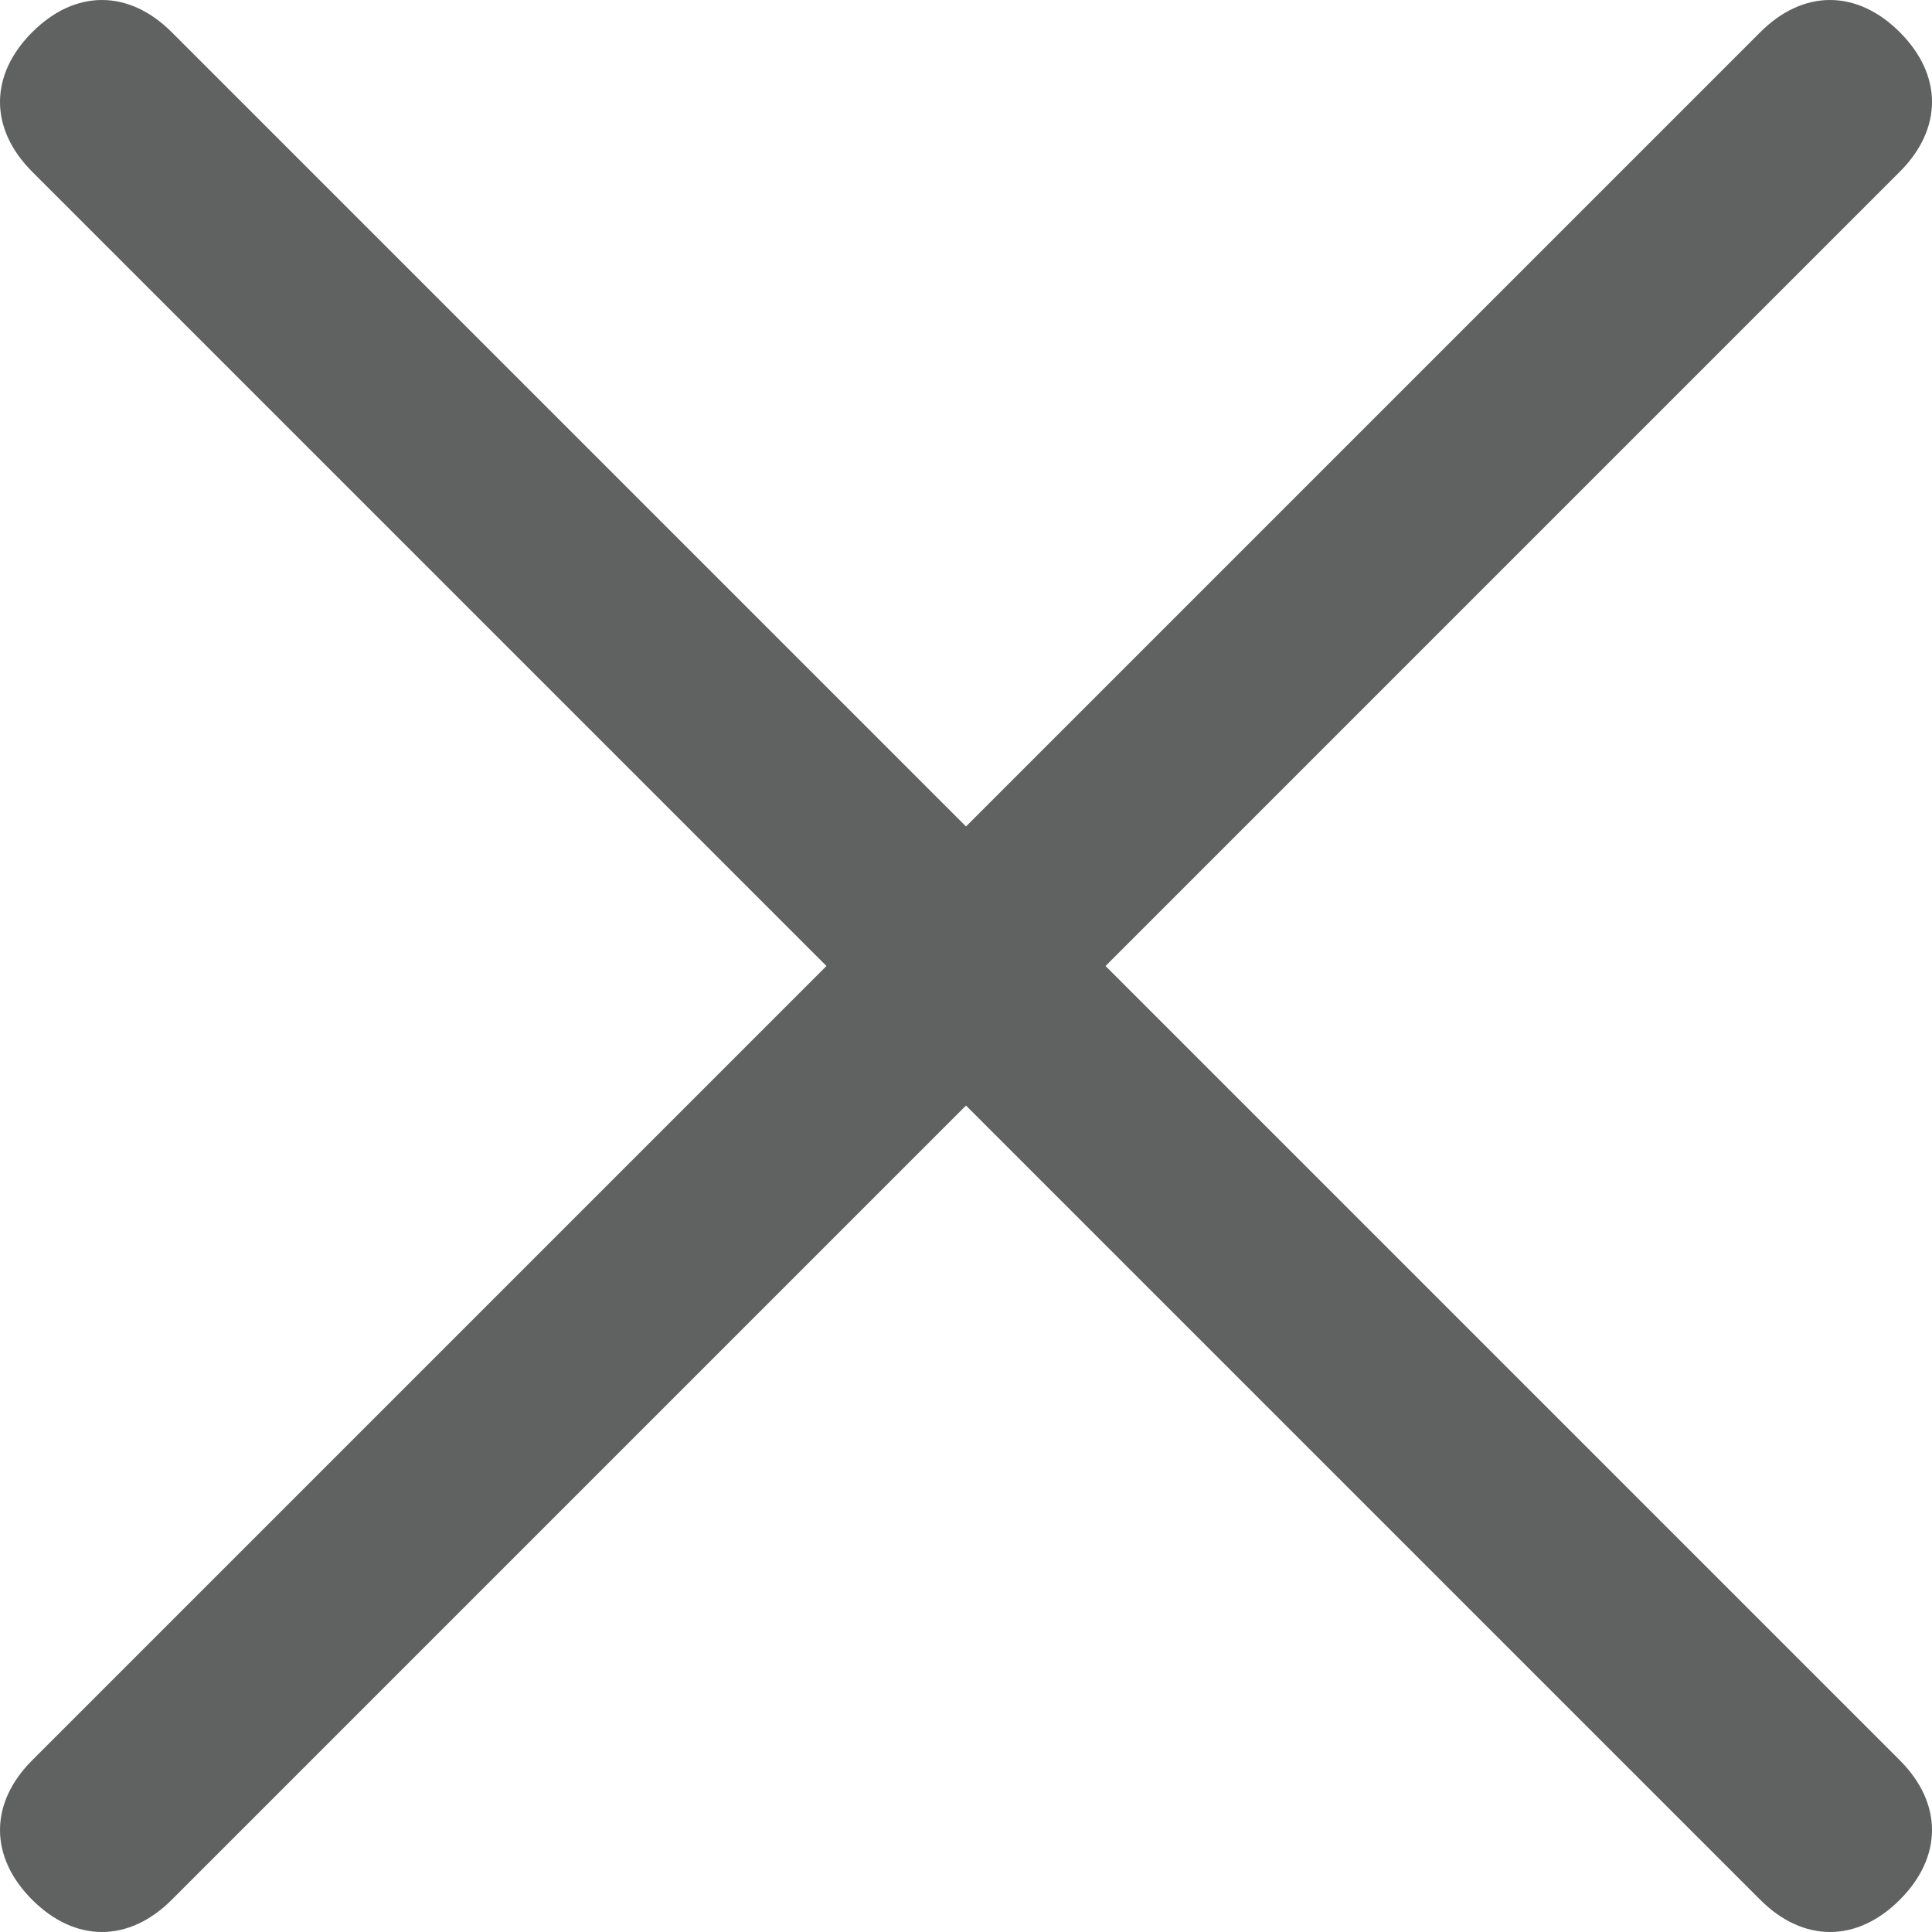
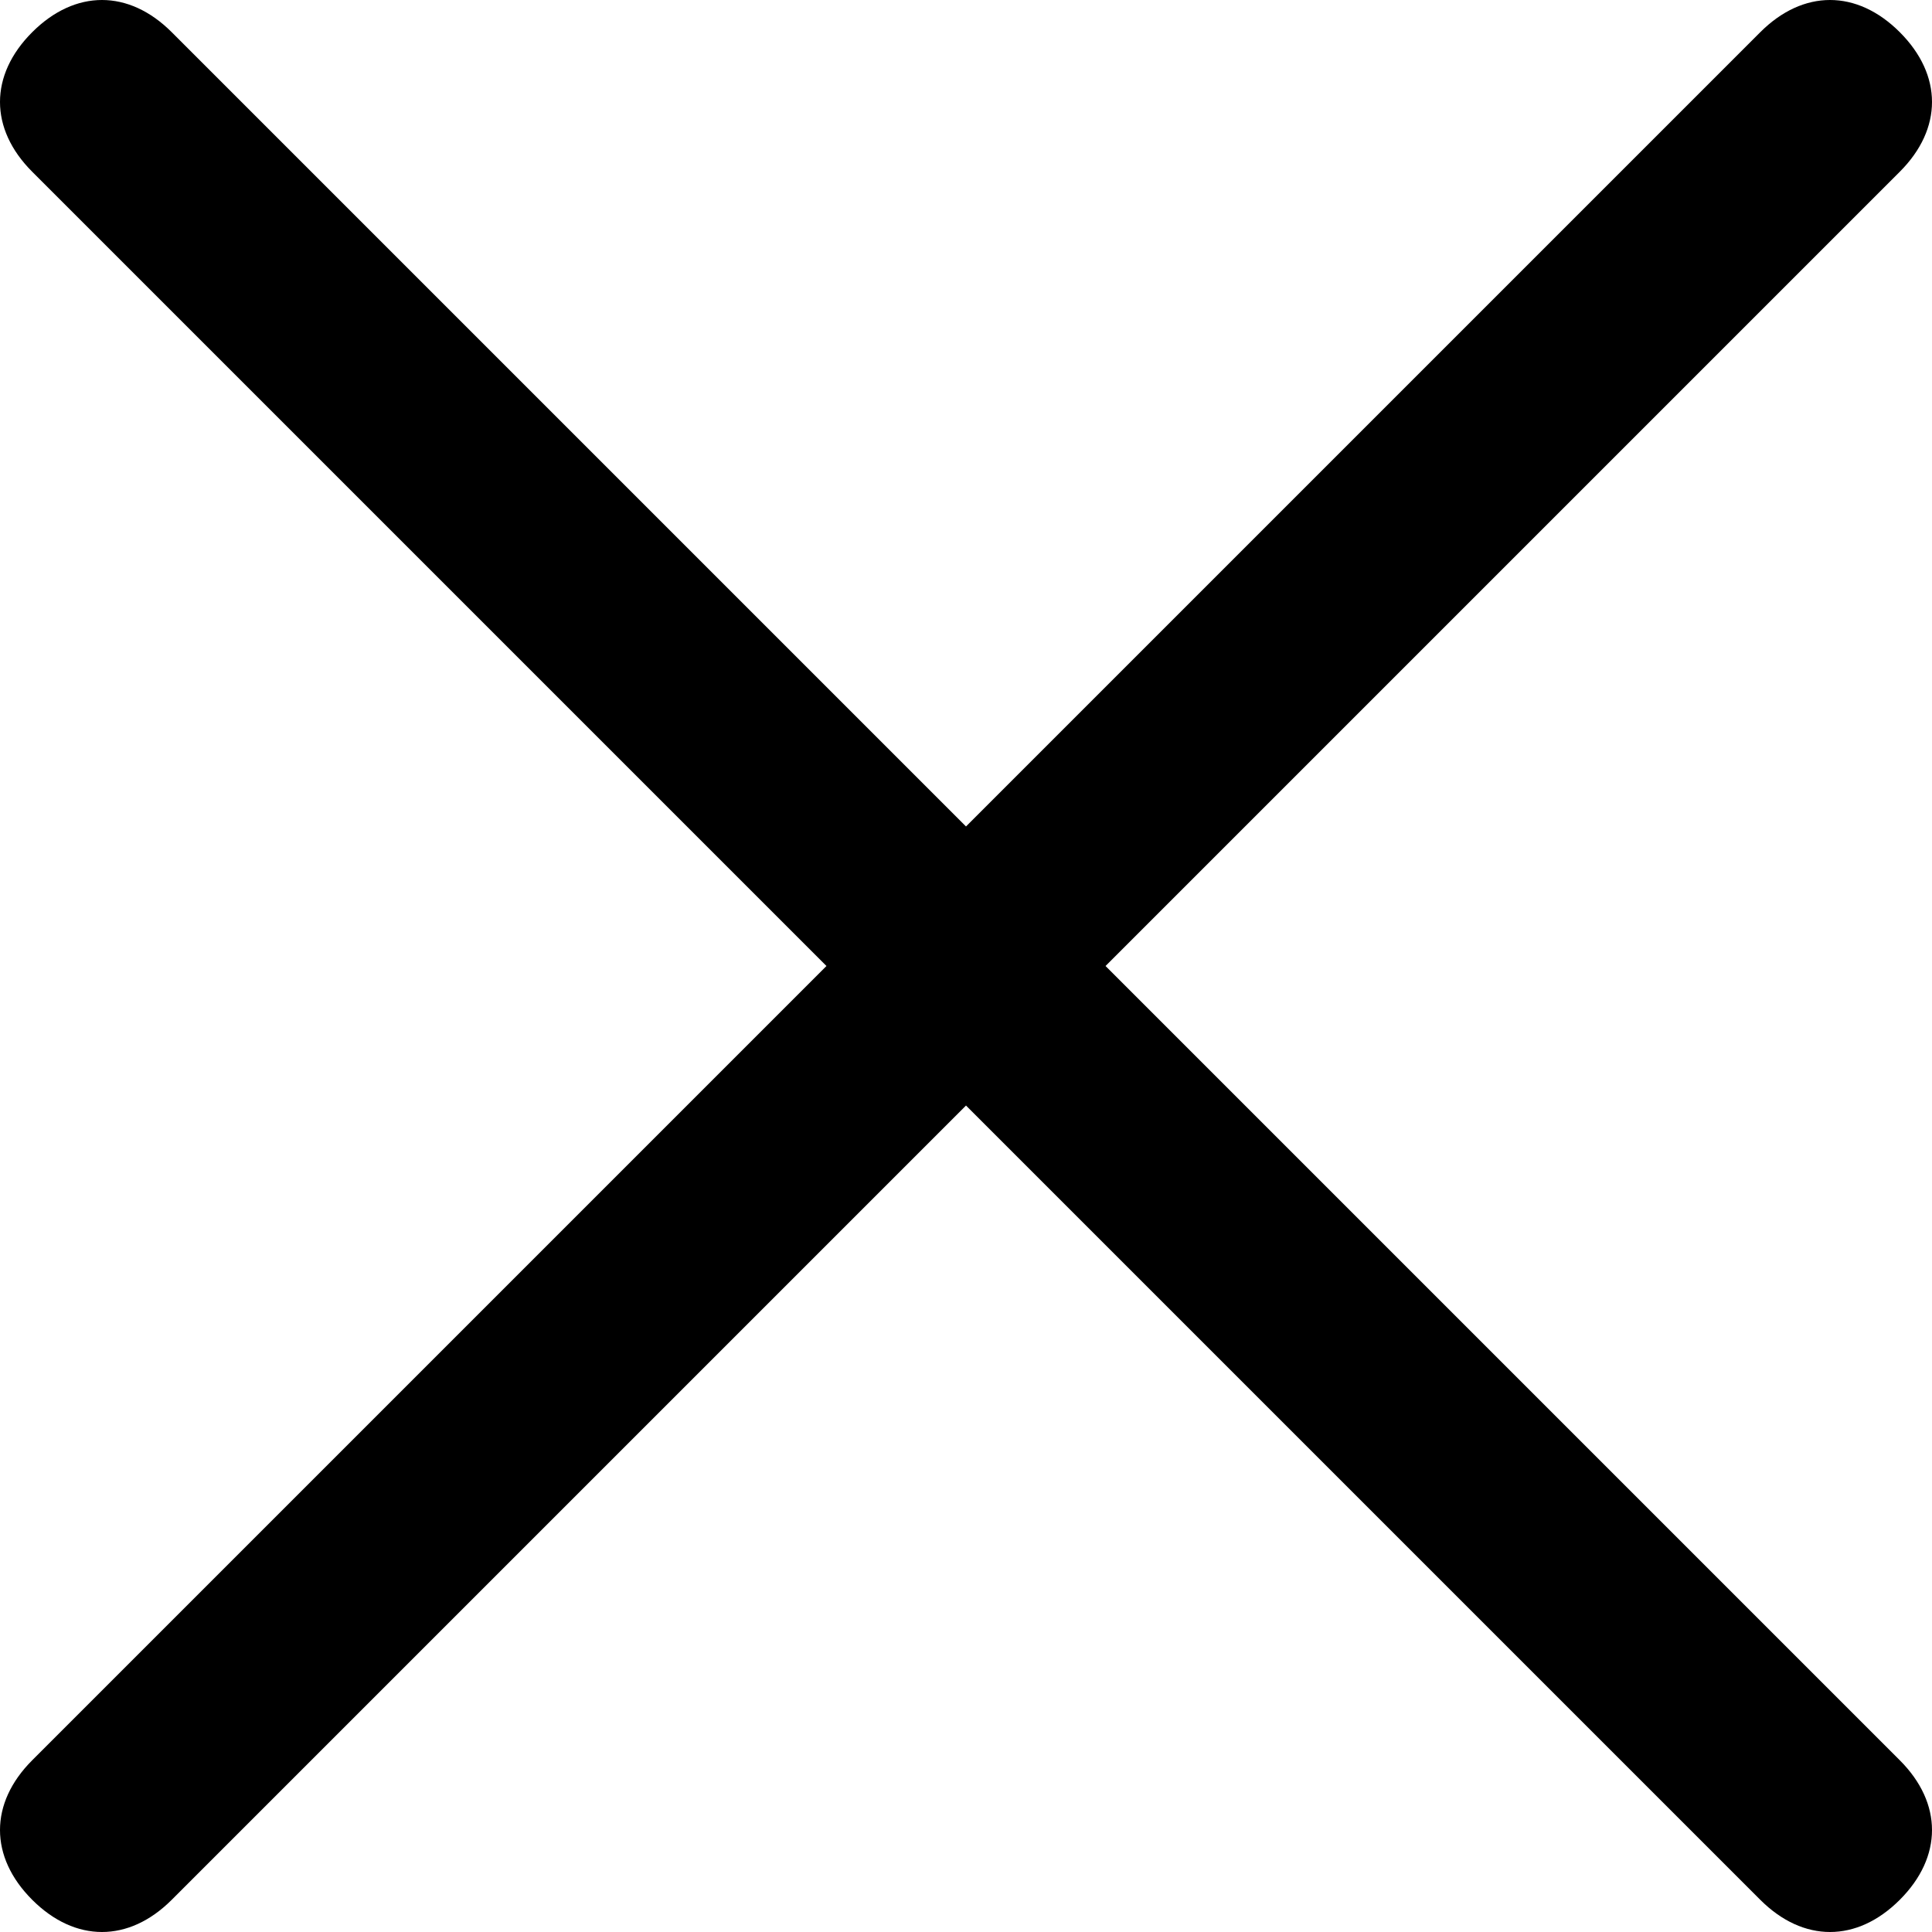
<svg xmlns="http://www.w3.org/2000/svg" version="1.1" id="Layer_1" x="0px" y="0px" viewBox="0 0 18 18" style="enable-background:new 0 0 18 18;" xml:space="preserve">
-   <style type="text/css">
-     .st0{fill:#606161;}
-   </style>
-   <path class="st0" d="M10.3,9l7.4-7.4c0.4-0.4,0.4-0.9,0-1.3s-0.9-0.4-1.3,0L9,7.7L1.6,0.3c-0.4-0.4-0.9-0.4-1.3,0s-0.4,0.9,0,1.3     L7.7,9l-7.4,7.4c-0.4,0.4-0.4,0.9,0,1.3v0c0.4,0.4,0.9,0.4,1.3,0L9,10.3l7.4,7.4c0.4,0.4,0.9,0.4,1.3,0v0c0.4-0.4,0.4-0.9,0-1.3     L10.3,9z" />
+   <path d="M10.3,9l7.4-7.4c0.4-0.4,0.4-0.9,0-1.3s-0.9-0.4-1.3,0L9,7.7L1.6,0.3c-0.4-0.4-0.9-0.4-1.3,0s-0.4,0.9,0,1.3     L7.7,9l-7.4,7.4c-0.4,0.4-0.4,0.9,0,1.3v0c0.4,0.4,0.9,0.4,1.3,0L9,10.3l7.4,7.4c0.4,0.4,0.9,0.4,1.3,0v0c0.4-0.4,0.4-0.9,0-1.3     L10.3,9z" />
</svg>
